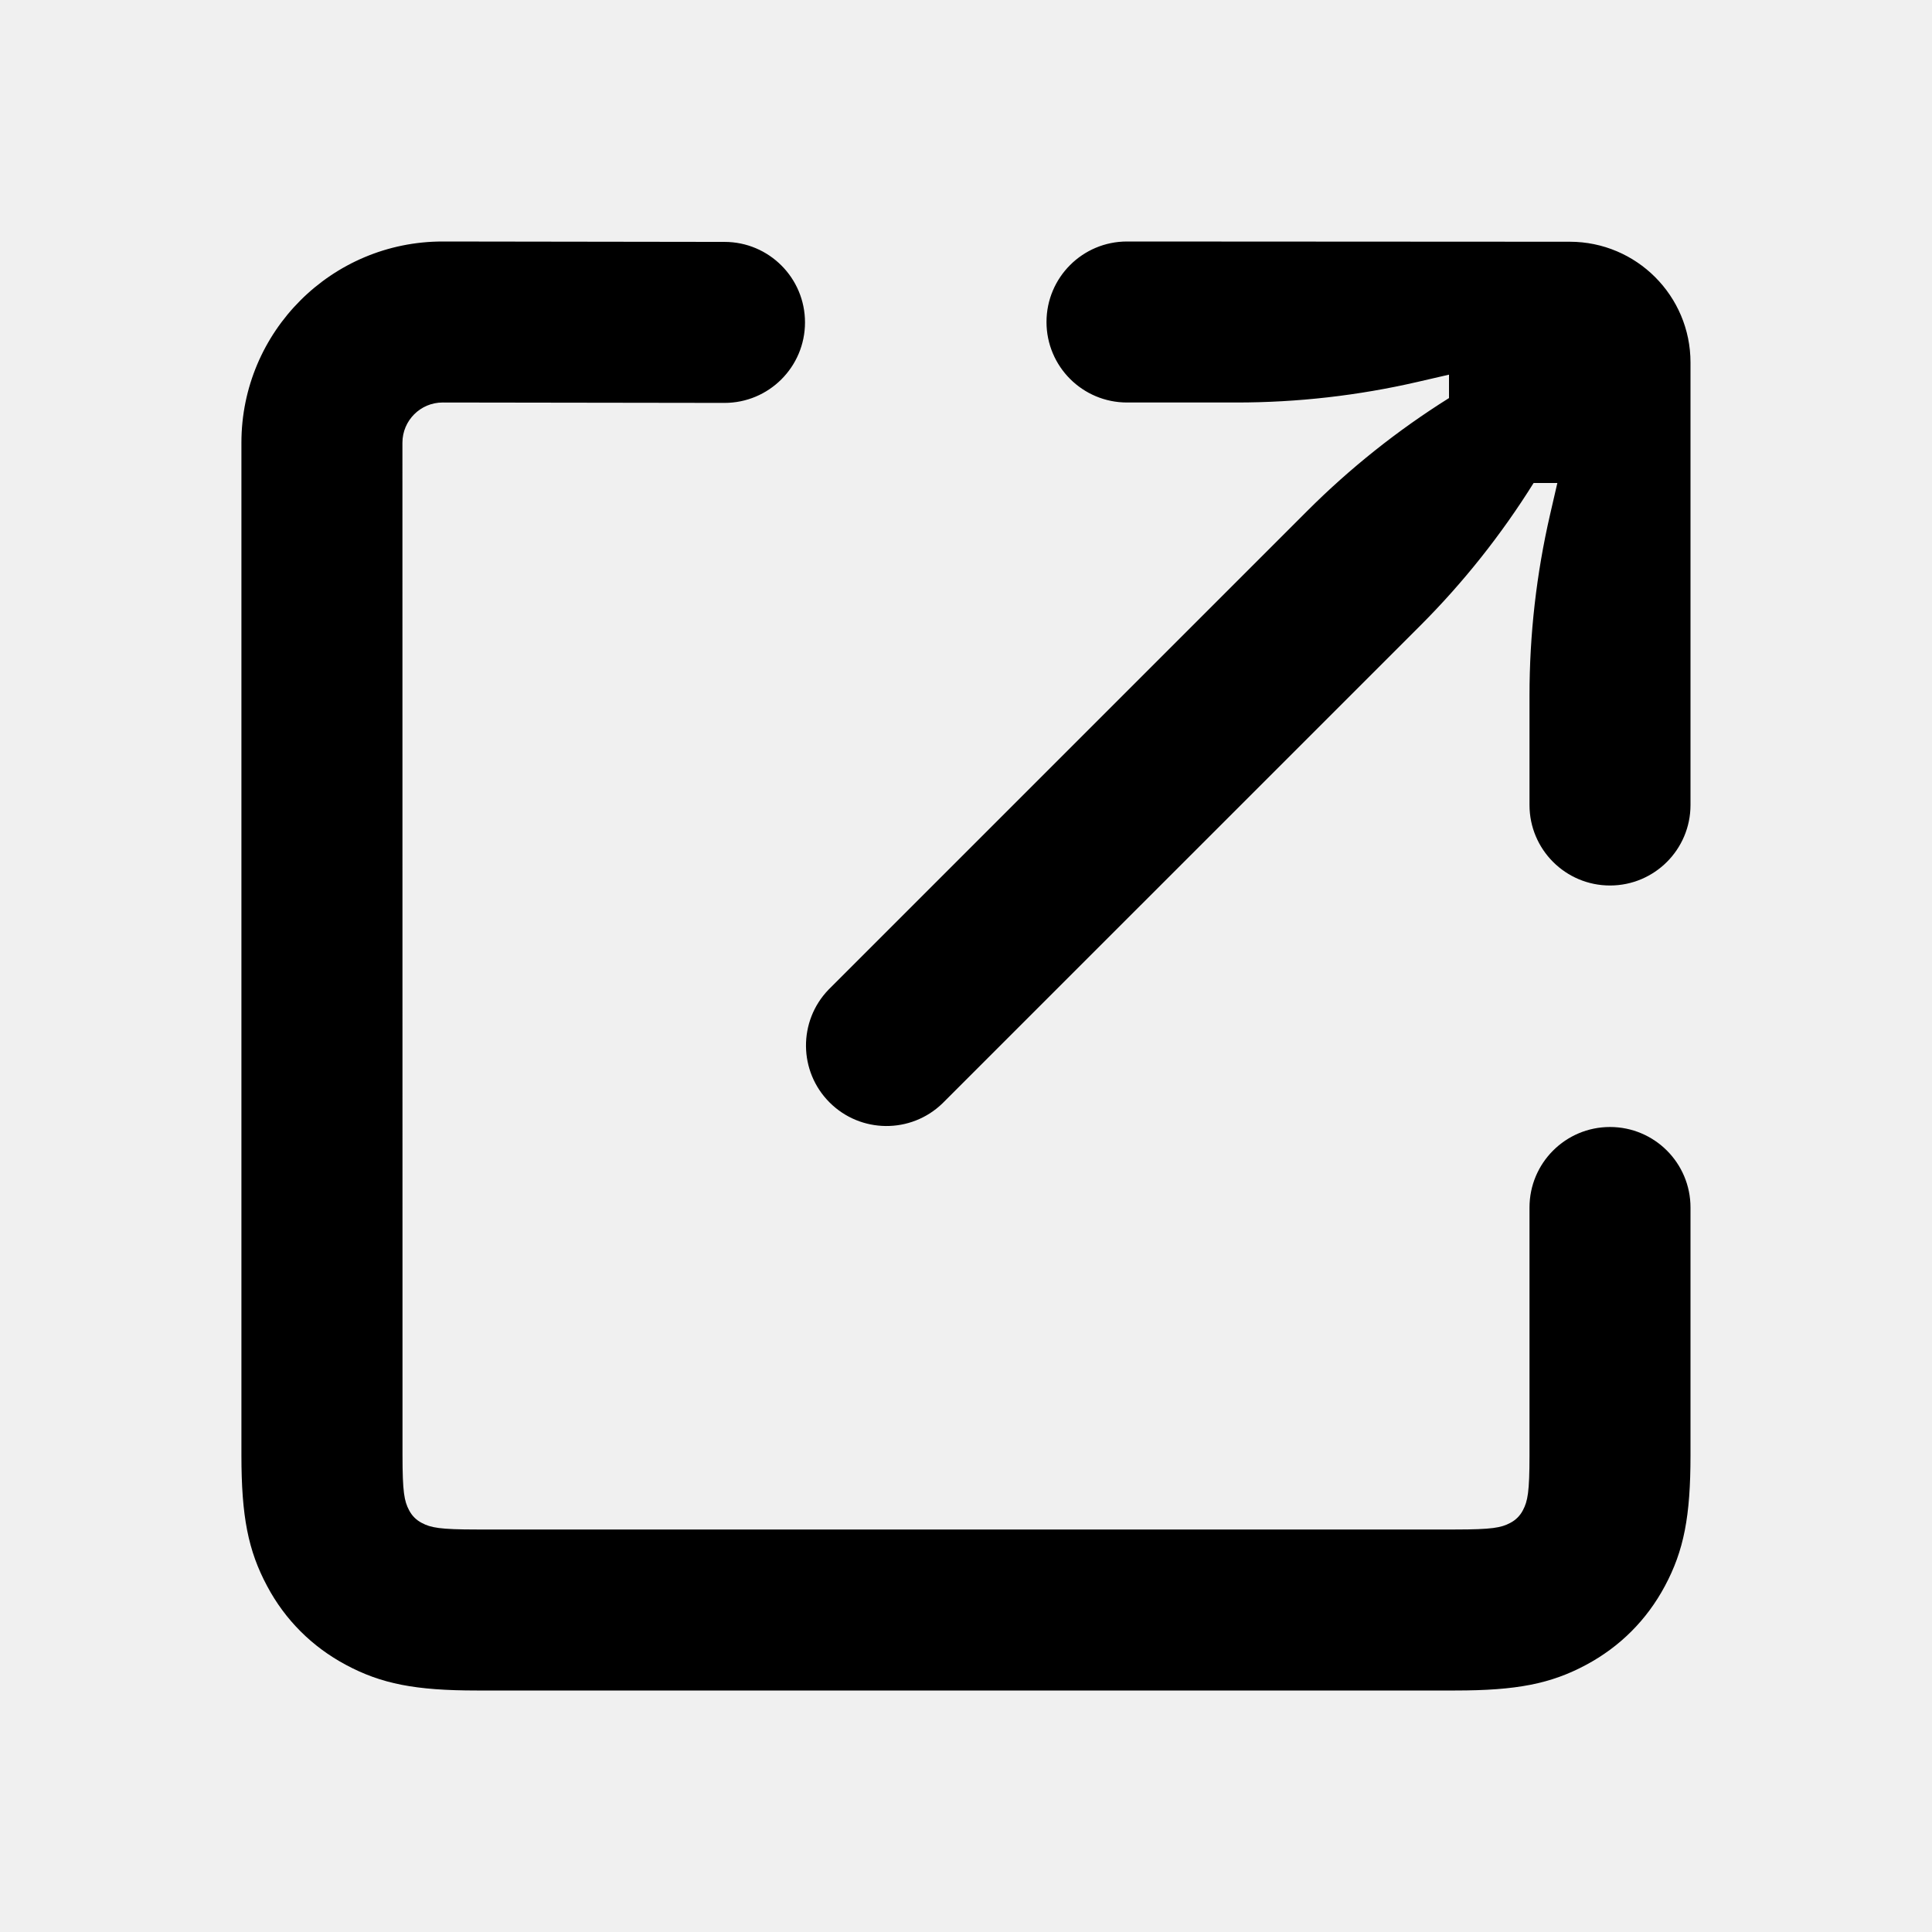
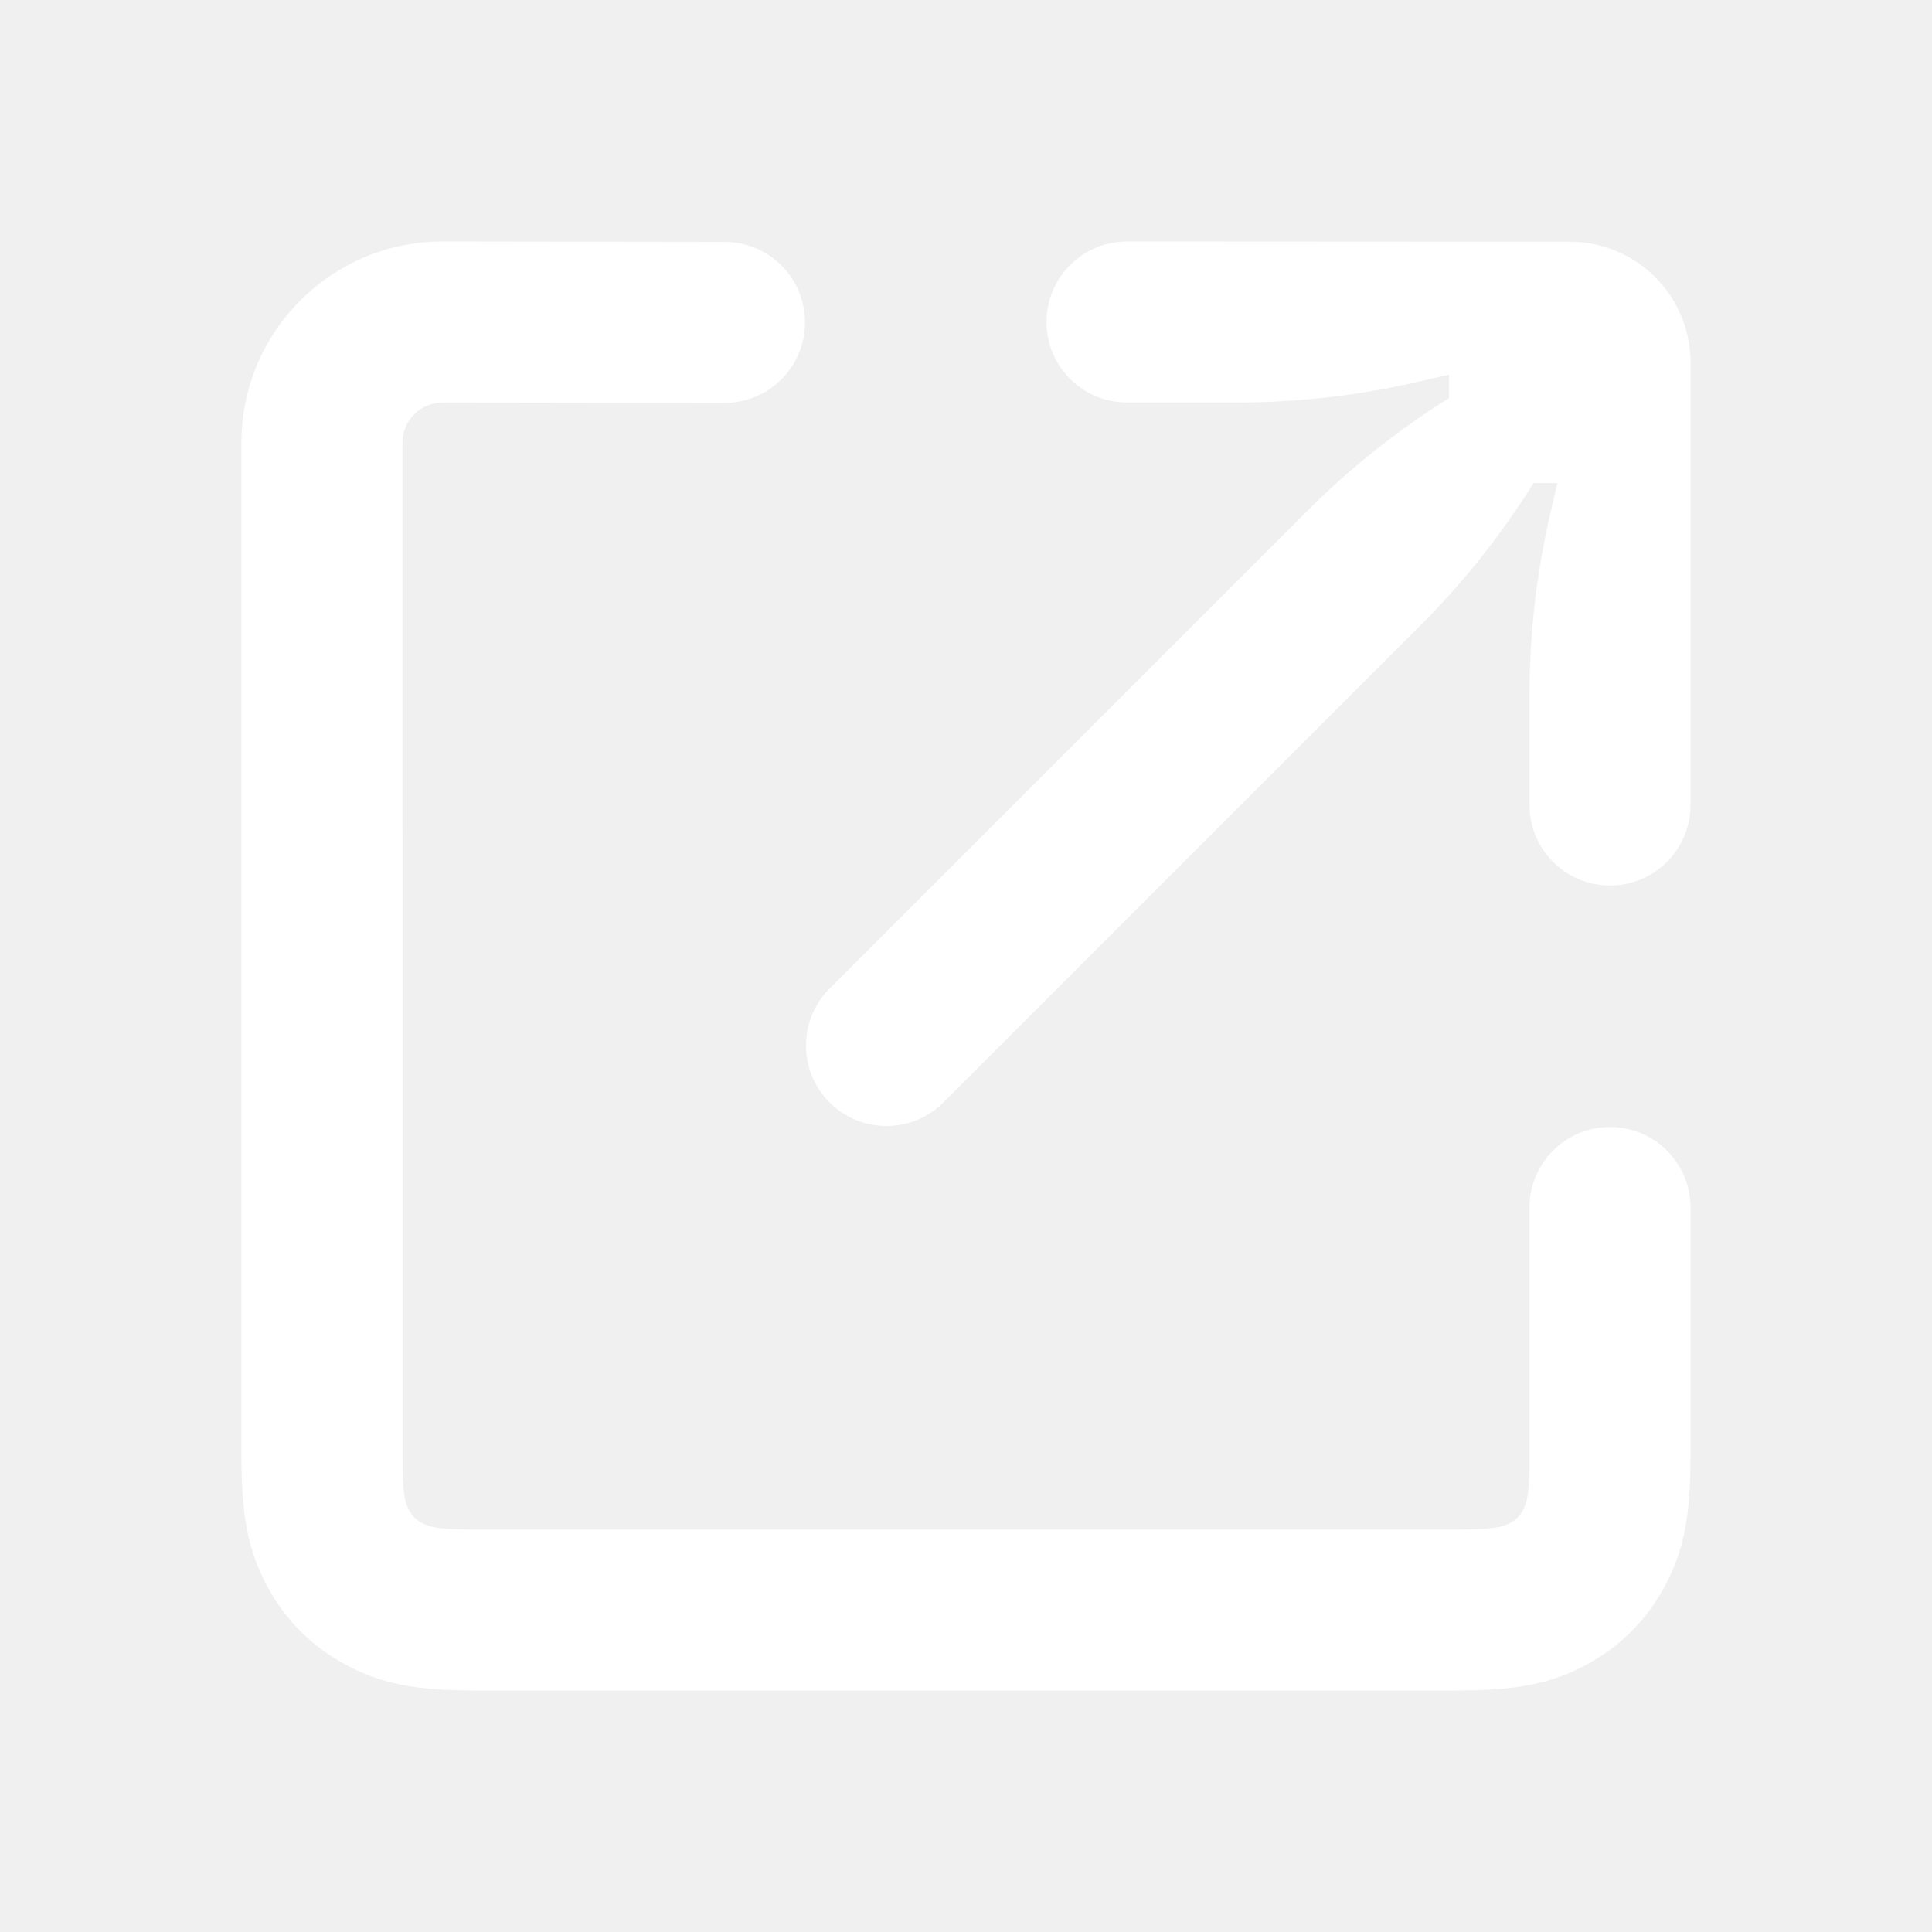
<svg xmlns="http://www.w3.org/2000/svg" width="24" height="24" viewBox="0 0 24 24" fill="none">
-   <path fill-rule="evenodd" clip-rule="evenodd" d="M20 14a1 1 0 0 0-1 1v3.077c0 .459-.022.57-.082.684a.363.363 0 0 1-.157.157c-.113.06-.225.082-.684.082H5.923c-.459 0-.571-.022-.684-.082a.363.363 0 0 1-.157-.157c-.06-.113-.082-.225-.082-.684L4.999 5.5a.5.5 0 0 1 .5-.5l3.5.005a1 1 0 1 0 .002-2L5.501 3a2.5 2.5 0 0 0-2.502 2.5v12.577c0 .76.083 1.185.32 1.627.223.419.558.753.977.977.442.237.866.319 1.627.319h12.154c.76 0 1.185-.082 1.627-.319.419-.224.753-.558.977-.977.237-.442.319-.866.319-1.627V15a1 1 0 0 0-1-1zm-2-9.055v-.291l-.39.09A10 10 0 0 1 15.36 5H14a1 1 0 1 1 0-2l5.5.003a1.5 1.5 0 0 1 1.5 1.5V10a1 1 0 1 1-2 0V8.639c0-.757.086-1.511.256-2.249l.09-.39h-.295a10 10 0 0 1-1.411 1.775l-5.933 5.932a1 1 0 0 1-1.414-1.414l5.944-5.944A10 10 0 0 1 18 4.945z" fill="currentColor" />
+   <path fill-rule="evenodd" clip-rule="evenodd" d="M20 14a1 1 0 0 0-1 1v3.077c0 .459-.022.57-.082.684a.363.363 0 0 1-.157.157c-.113.06-.225.082-.684.082H5.923c-.459 0-.571-.022-.684-.082a.363.363 0 0 1-.157-.157c-.06-.113-.082-.225-.082-.684L4.999 5.5a.5.5 0 0 1 .5-.5l3.5.005a1 1 0 1 0 .002-2L5.501 3a2.5 2.5 0 0 0-2.502 2.5v12.577c0 .76.083 1.185.32 1.627.223.419.558.753.977.977.442.237.866.319 1.627.319h12.154c.76 0 1.185-.082 1.627-.319.419-.224.753-.558.977-.977.237-.442.319-.866.319-1.627V15a1 1 0 0 0-1-1zm-2-9.055v-.291l-.39.09A10 10 0 0 1 15.36 5H14a1 1 0 1 1 0-2l5.5.003a1.5 1.5 0 0 1 1.5 1.5V10a1 1 0 1 1-2 0V8.639c0-.757.086-1.511.256-2.249l.09-.39h-.295a10 10 0 0 1-1.411 1.775l-5.933 5.932a1 1 0 0 1-1.414-1.414l5.944-5.944A10 10 0 0 1 18 4.945z" fill="white" />
</svg>
